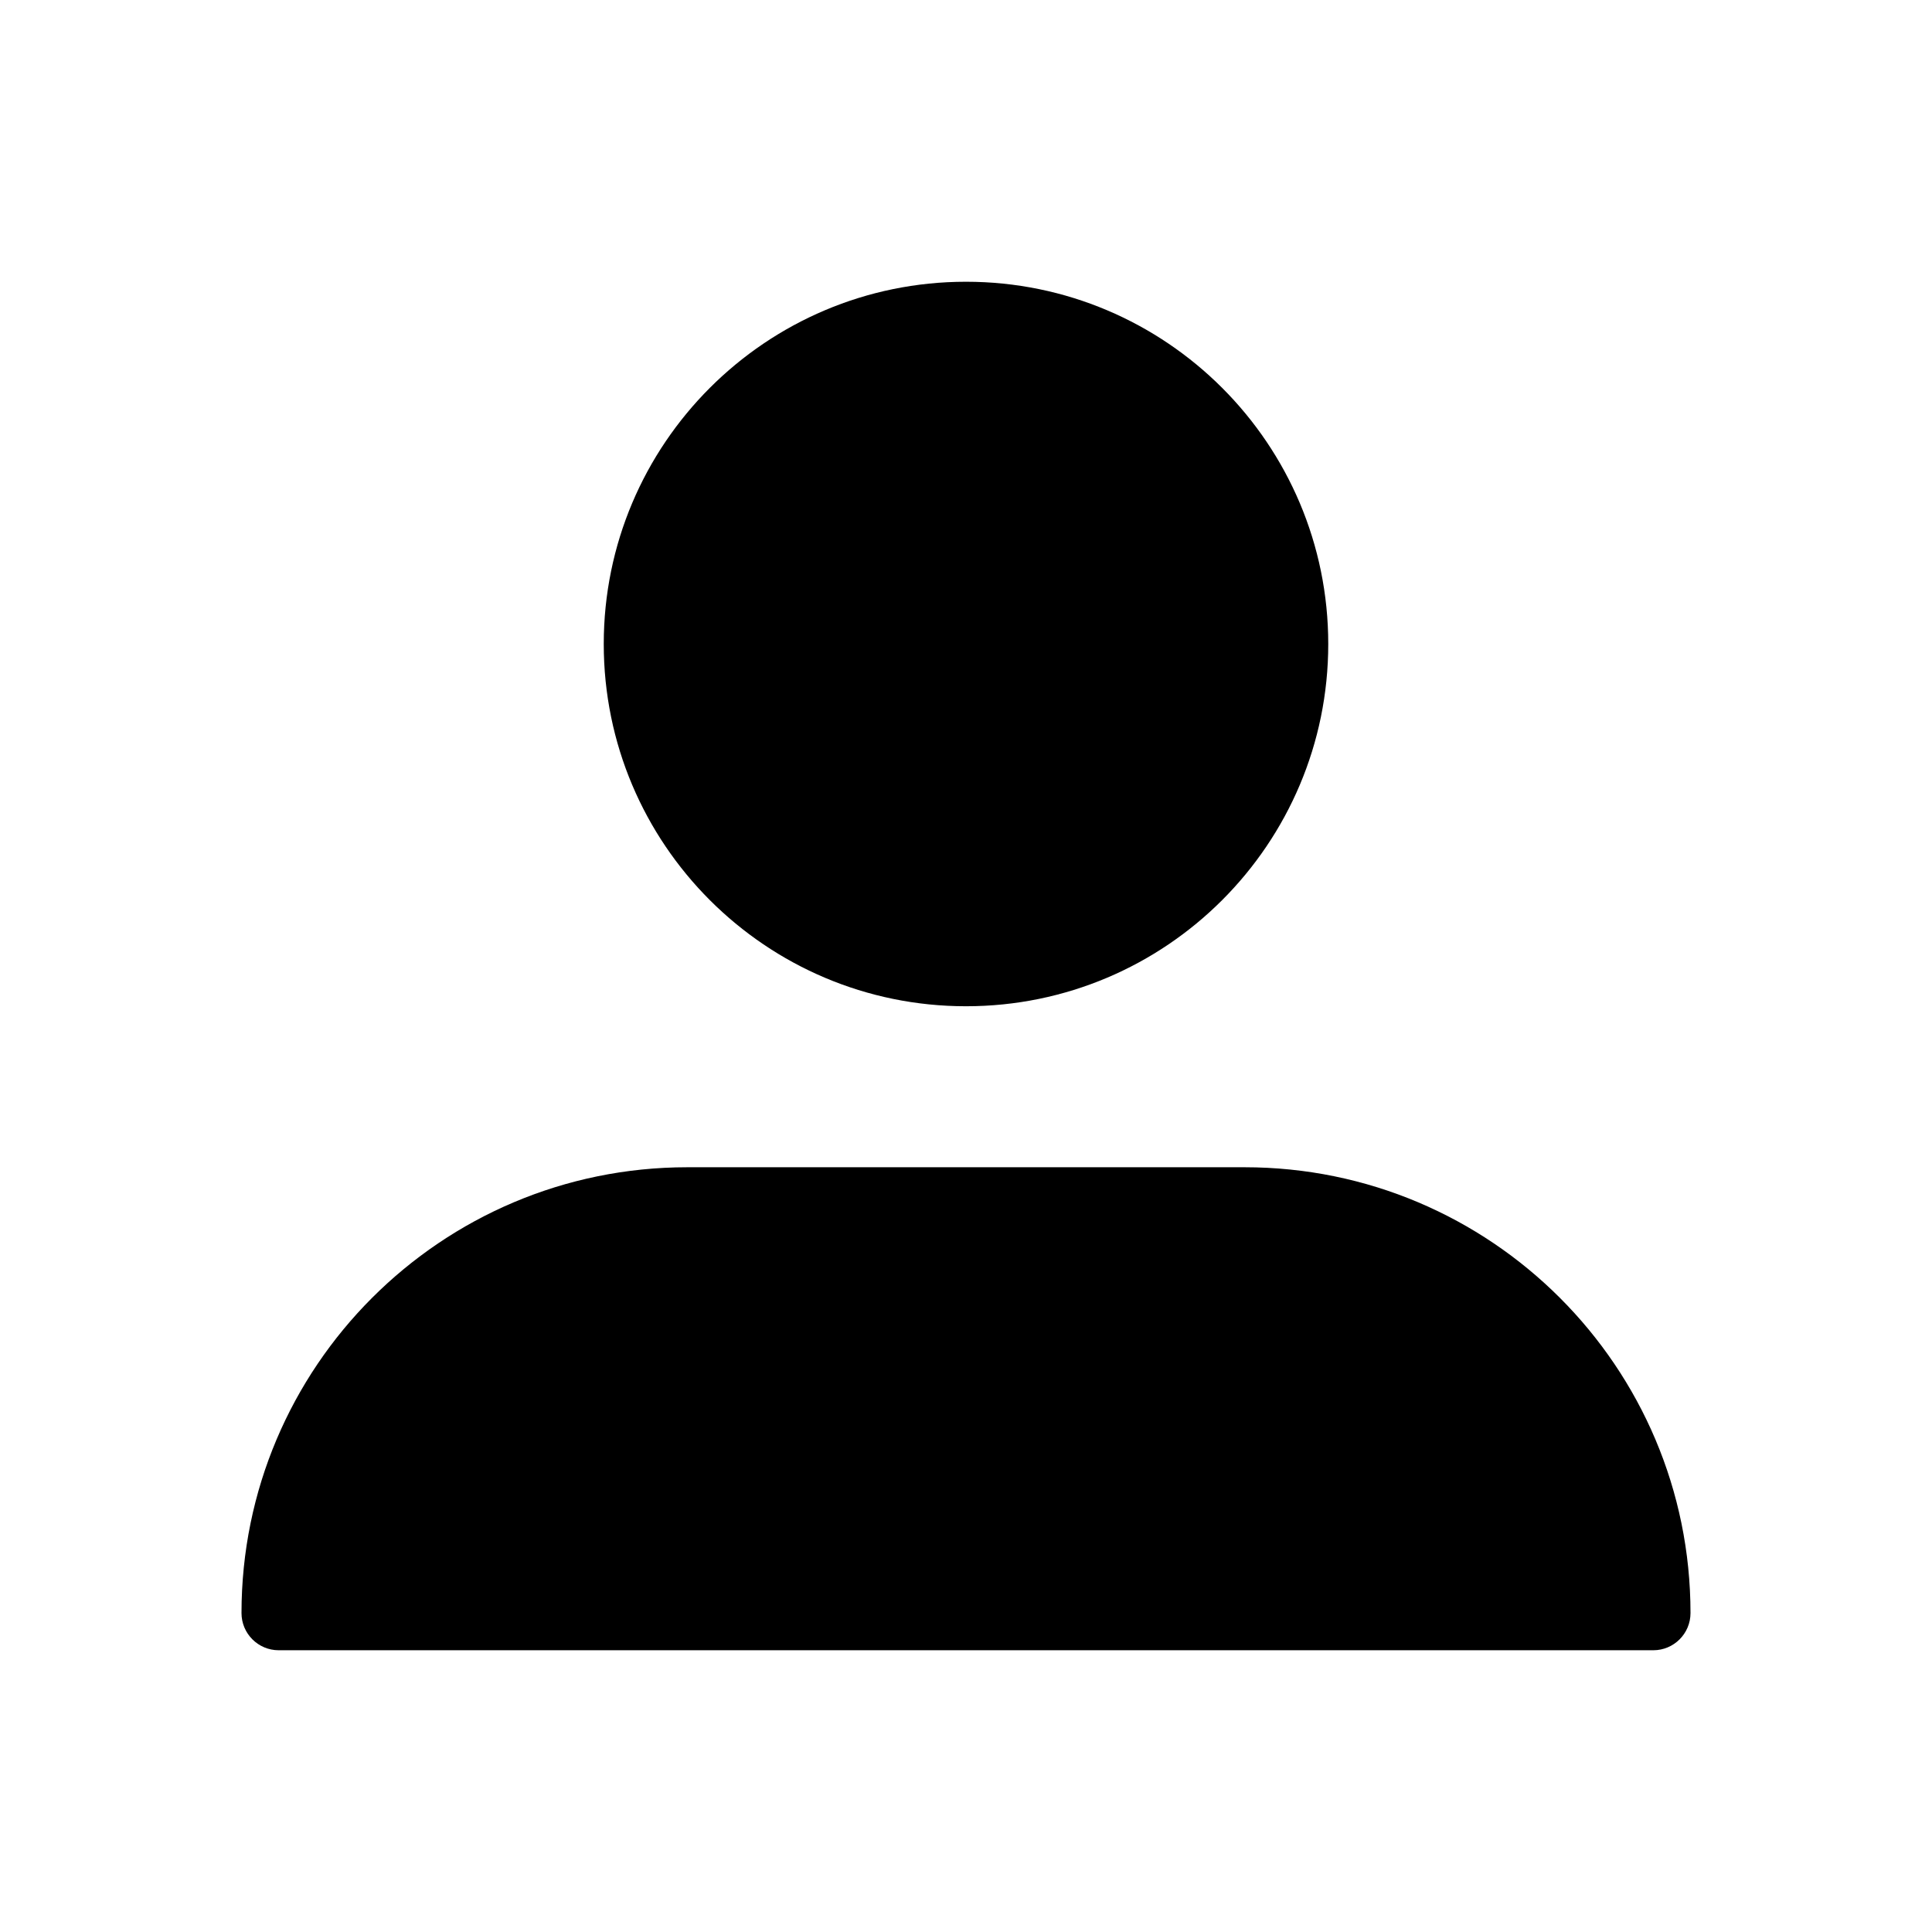
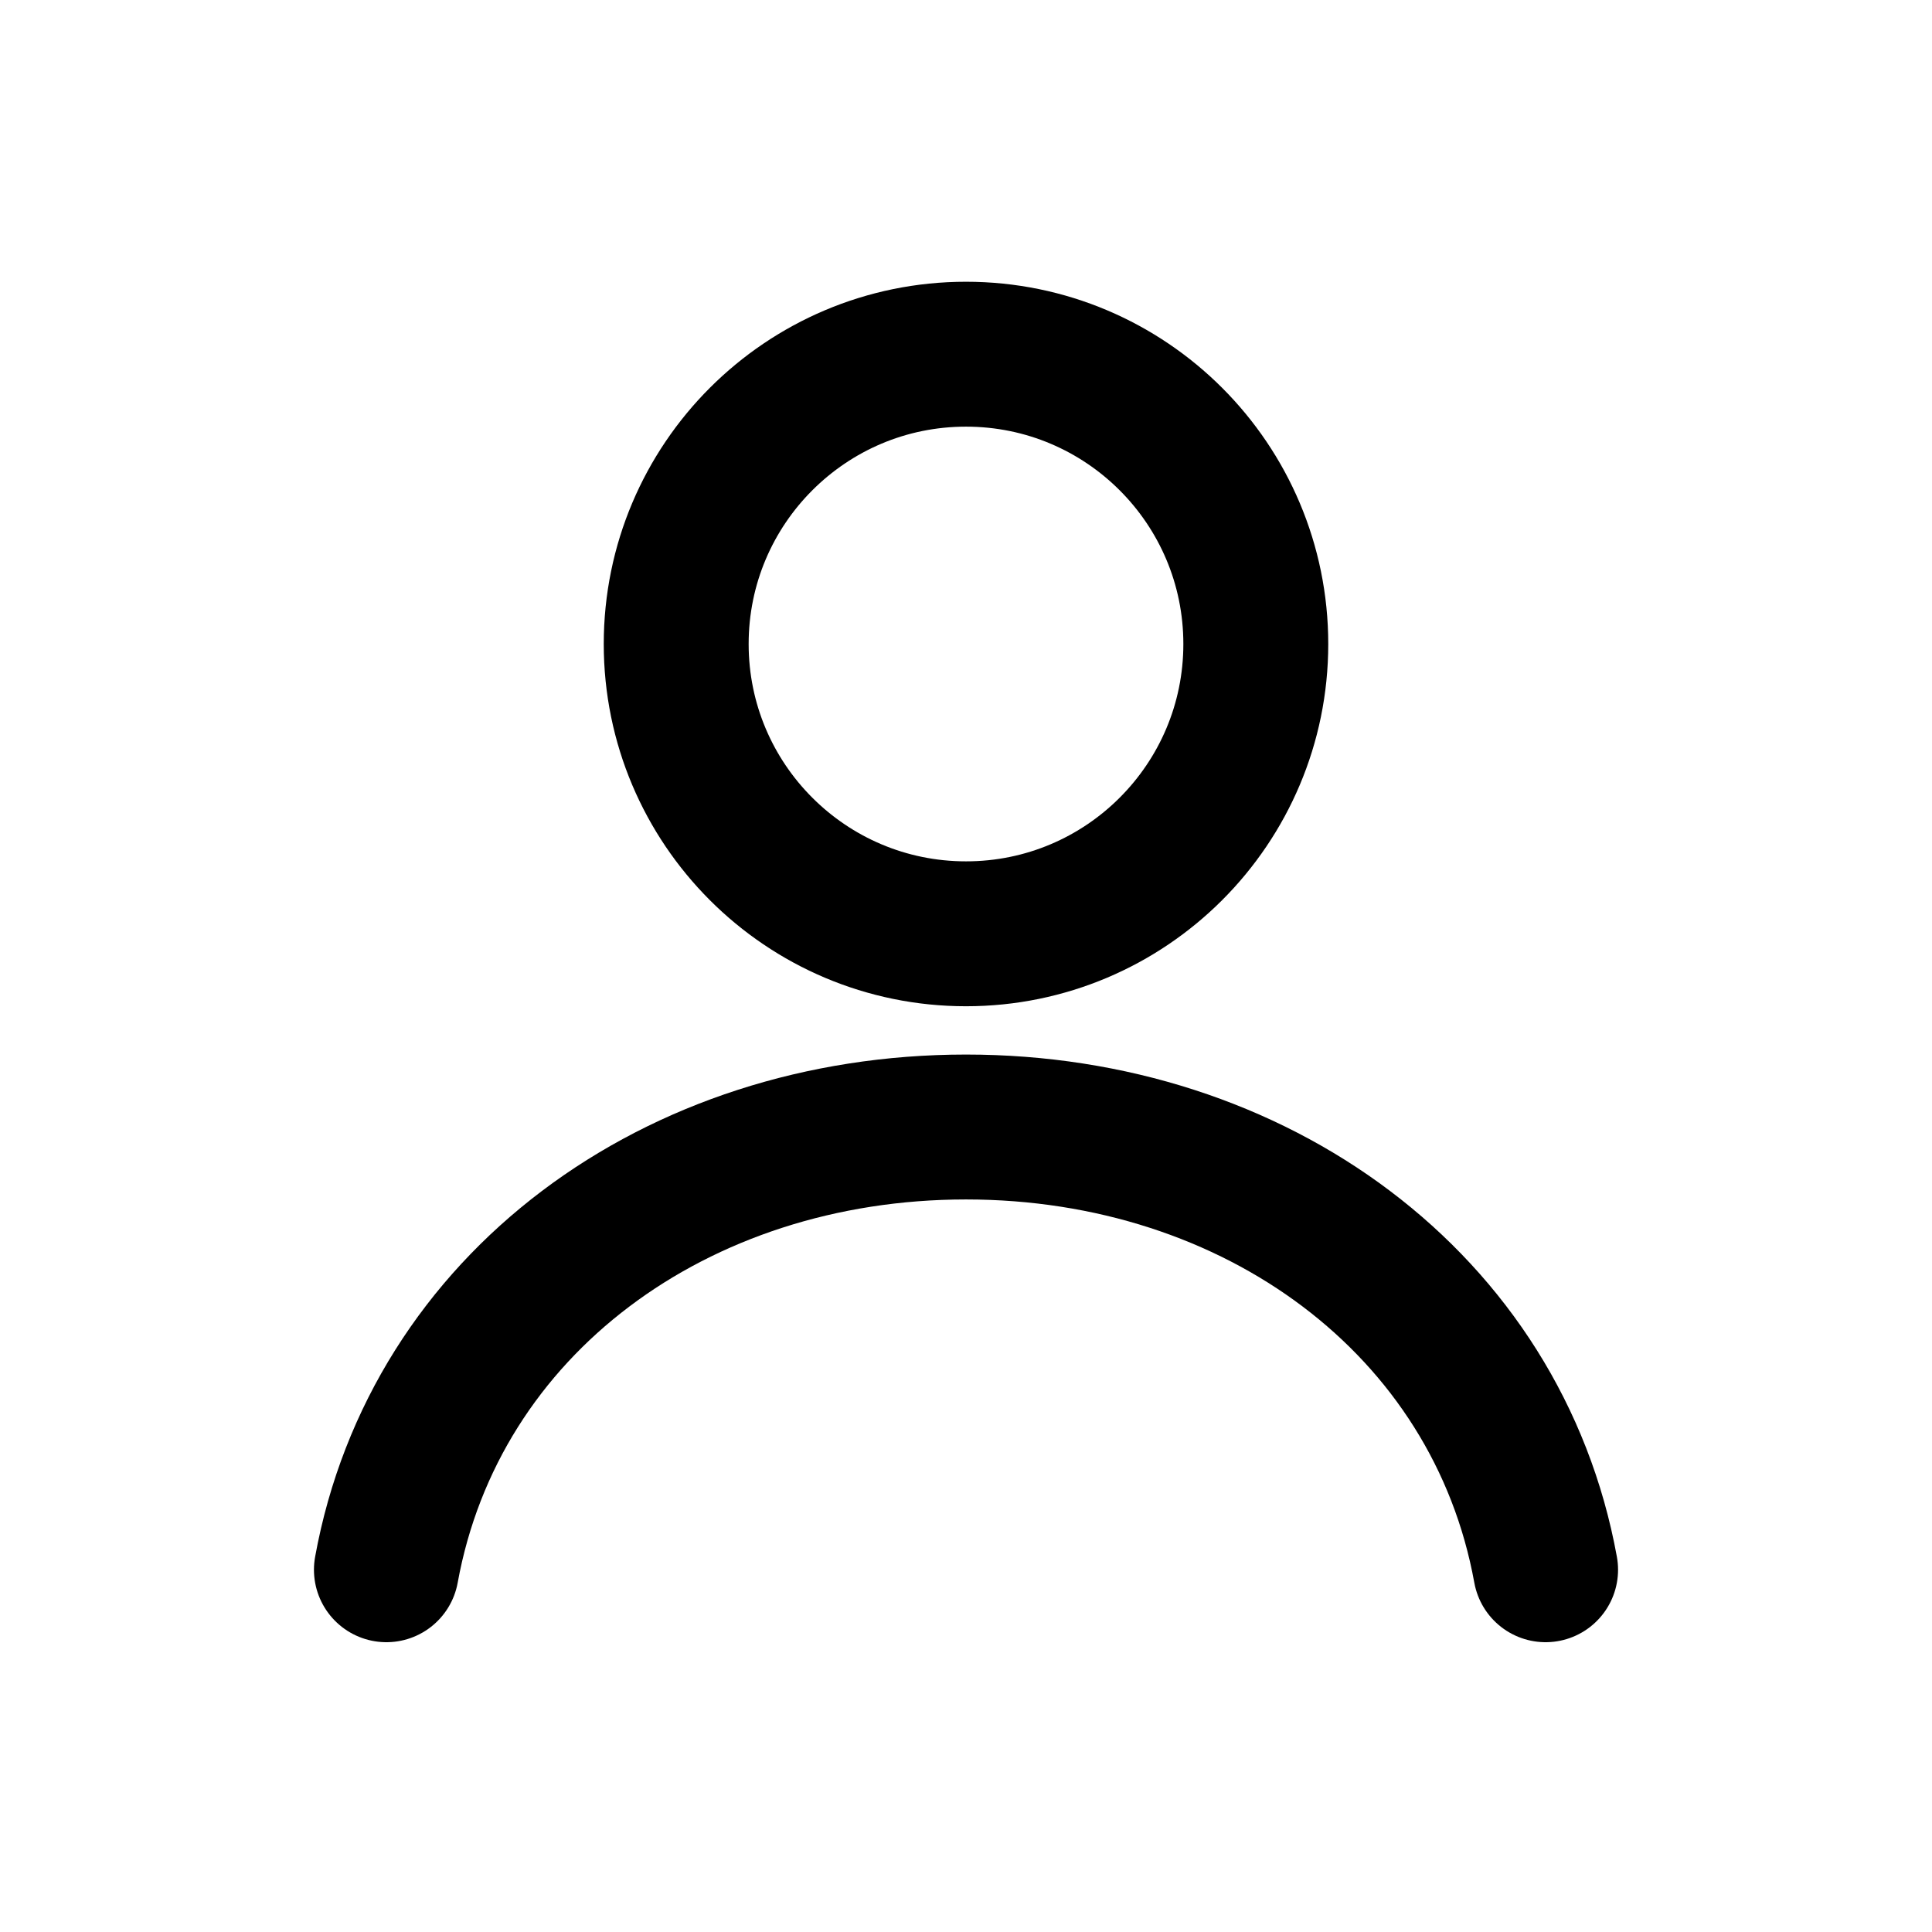
<svg xmlns="http://www.w3.org/2000/svg" width="24" height="24" viewBox="0 0 24 24" fill="none">
-   <path d="M12 12.5C14.485 12.5 16.5 10.485 16.5 8C16.5 5.515 14.485 3.5 12 3.5C9.515 3.5 7.5 5.515 7.5 8C7.5 10.485 9.515 12.5 12 12.5Z" fill="currentColor" />
-   <path d="M3 20.038C3 16.98 5.48 14.5 8.538 14.5H15.461C18.52 14.5 21 16.98 21 20.038C21 20.293 20.793 20.5 20.538 20.5H3.462C3.207 20.5 3 20.293 3 20.038Z" fill="currentColor" />
+   <circle cx="12" cy="8" r="3.6" stroke="currentColor" stroke-width="1.8" stroke-linecap="round" stroke-linejoin="round" />
+   <path d="M4.8 19.5C5.4 16.2 8.4 14 12 14C15.6 14 18.6 16.2 19.2 19.5" stroke="currentColor" stroke-width="1.8" stroke-linecap="round" stroke-linejoin="round" />
</svg>
